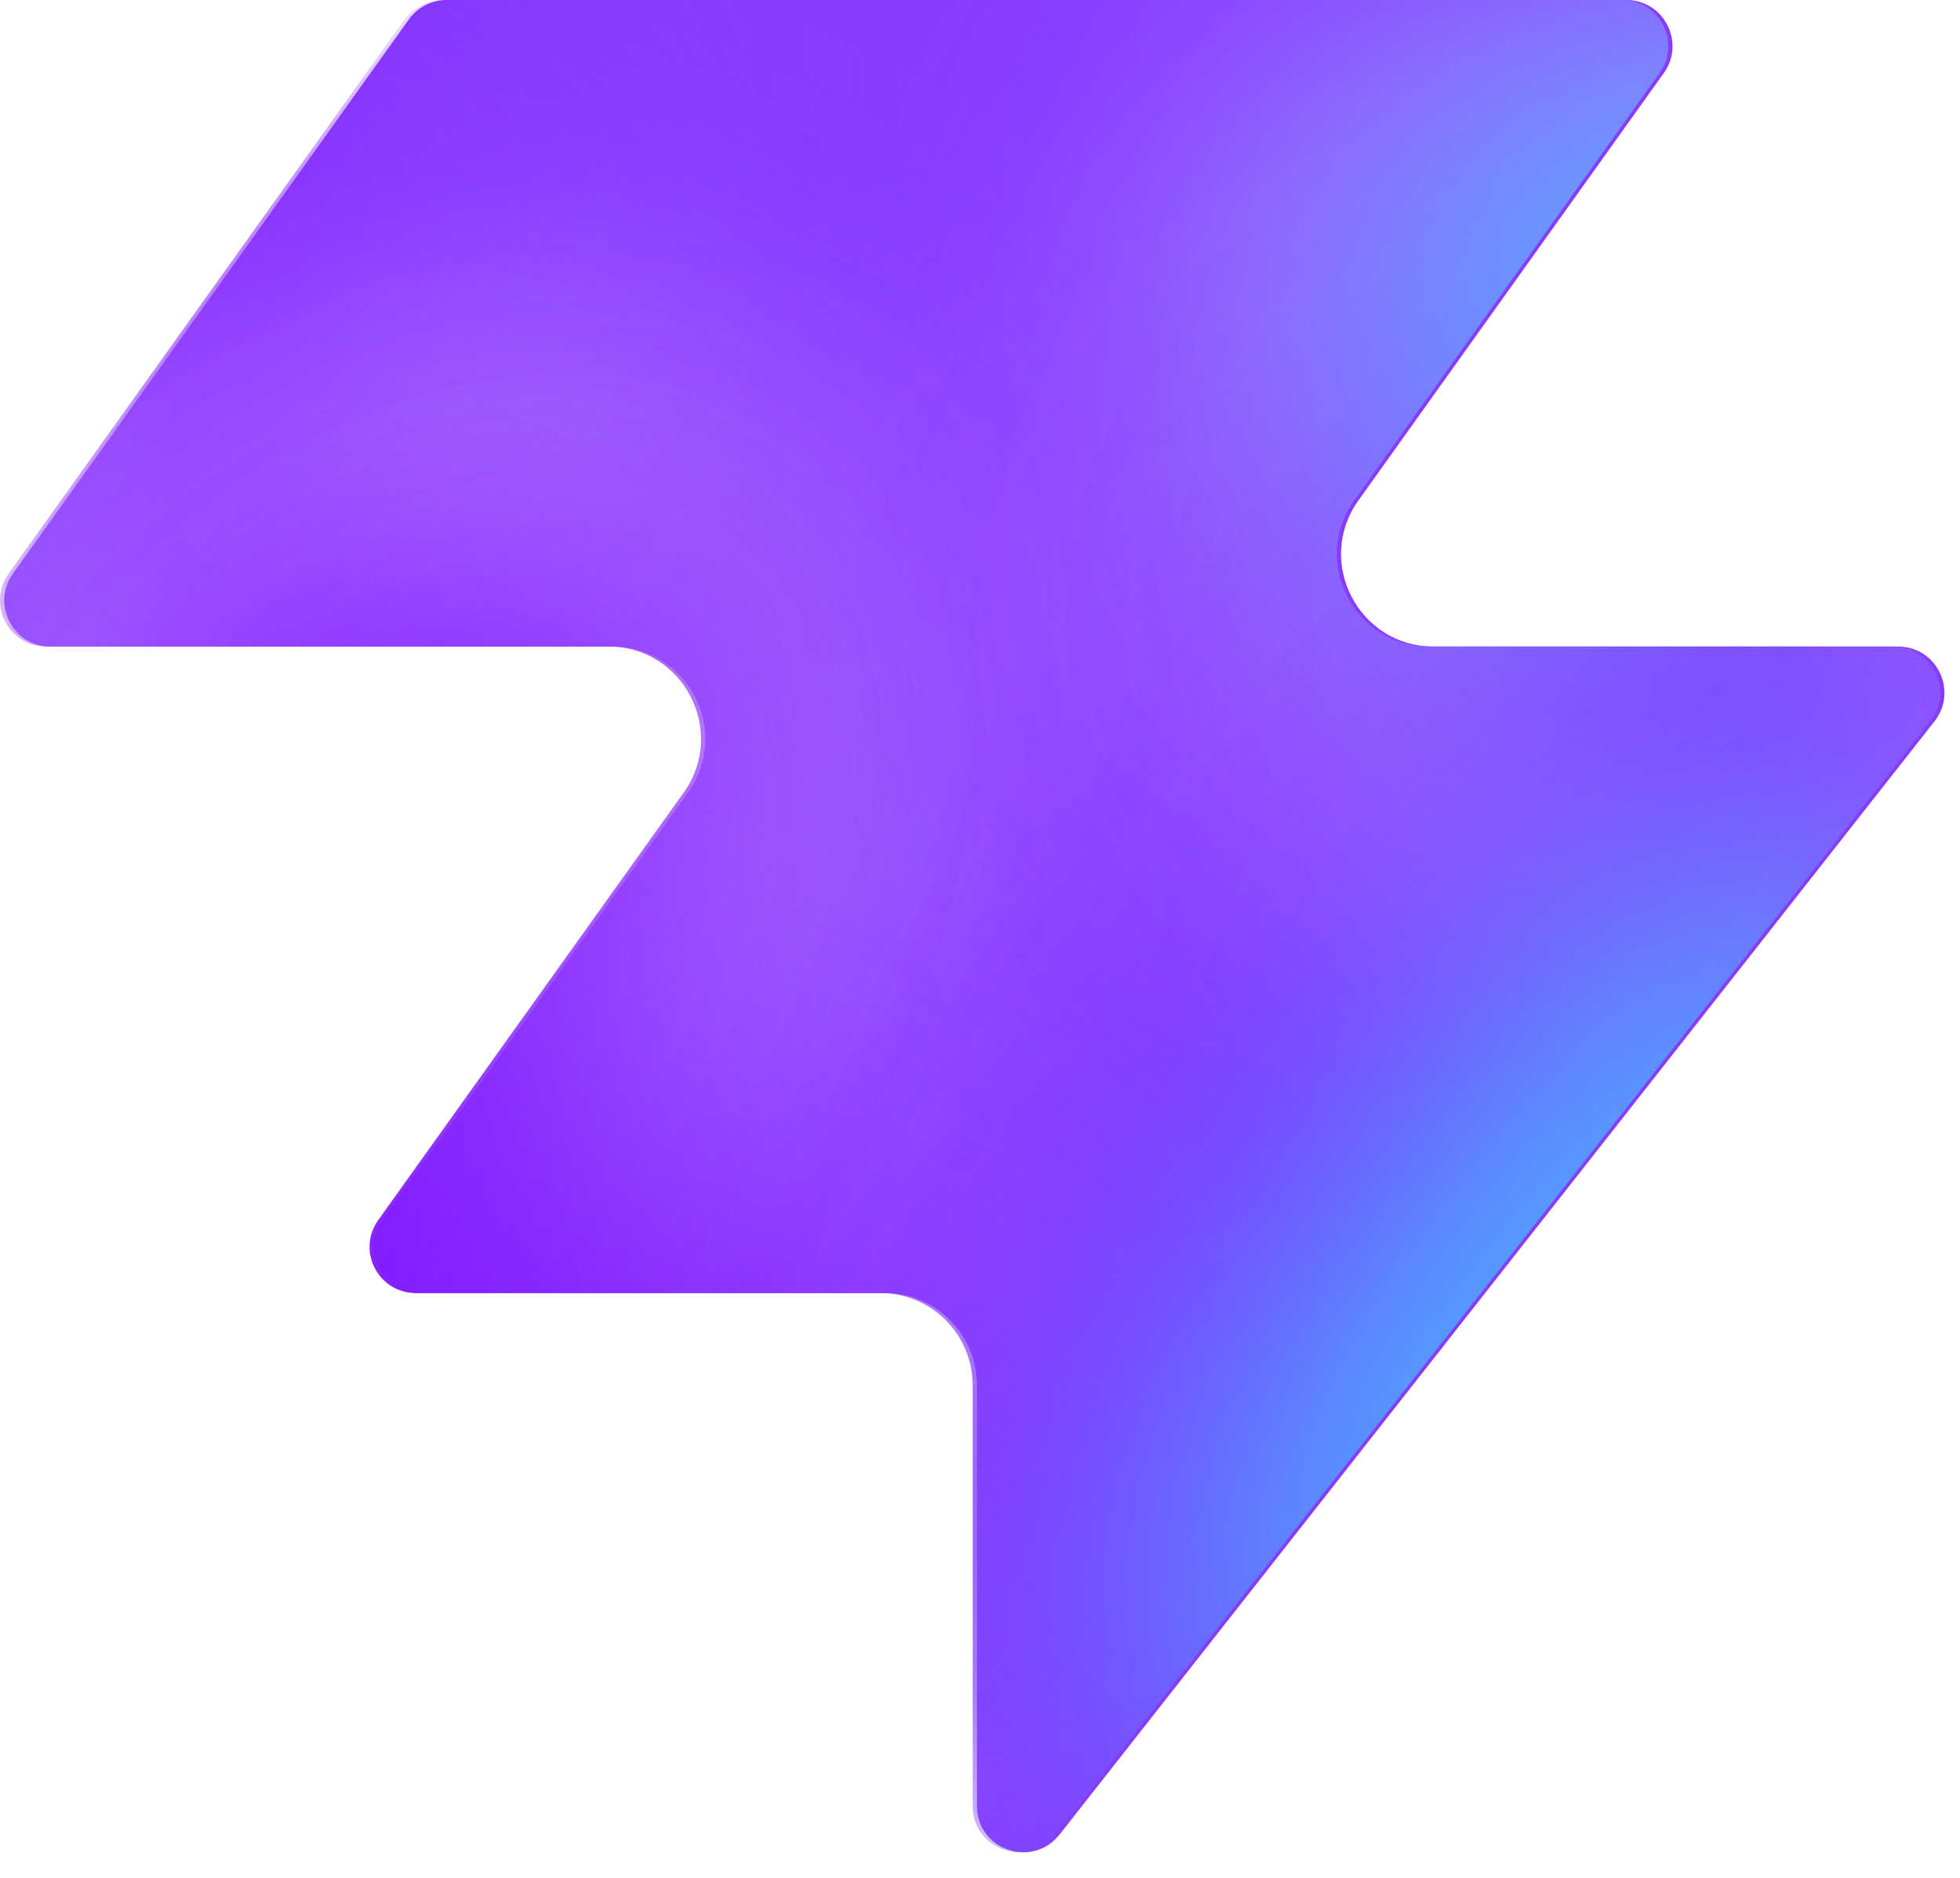
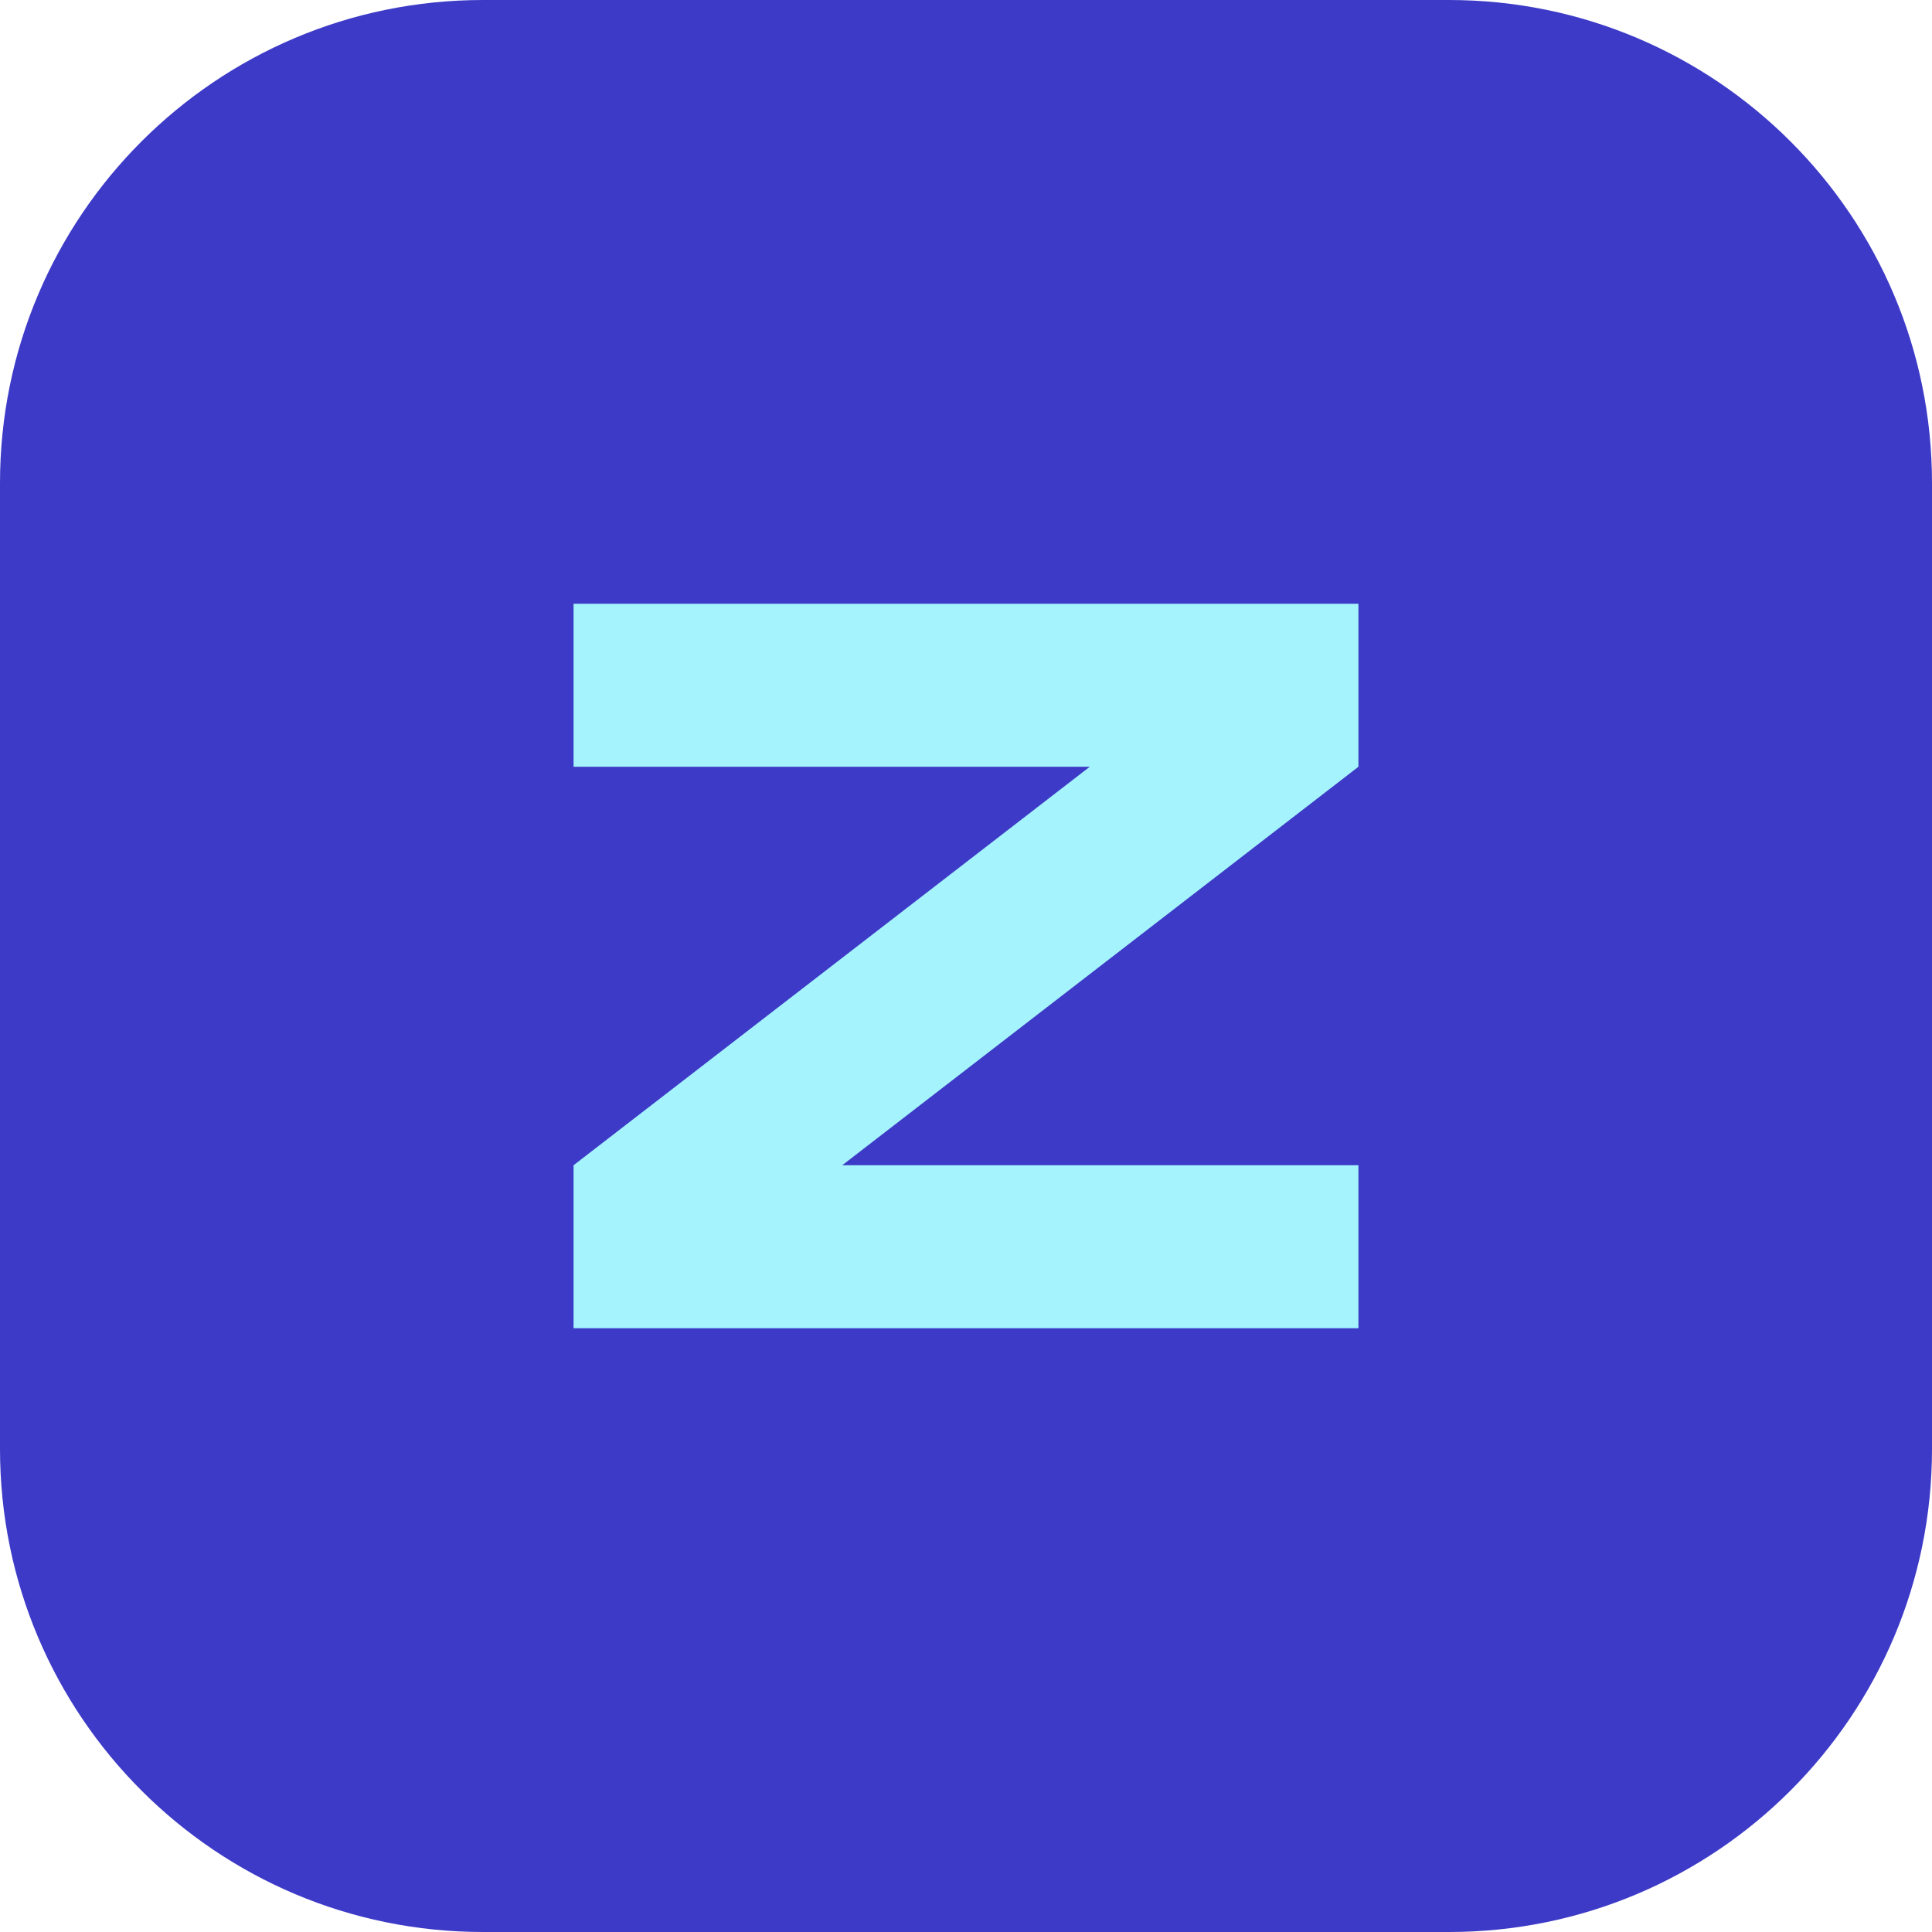
- <svg xmlns="http://www.w3.org/2000/svg" width="48" height="46" fill="none" viewBox="0 0 48 46">
-   <path fill="#863bff" d="M25.946 44.938c-.664.845-2.021.375-2.021-.698V33.937a2.26 2.26 0 0 0-2.262-2.262H10.287c-.92 0-1.456-1.04-.92-1.788l7.48-10.471c1.07-1.497 0-3.578-1.842-3.578H1.237c-.92 0-1.456-1.04-.92-1.788L10.013.474c.214-.297.556-.474.92-.474h28.894c.92 0 1.456 1.04.92 1.788l-7.48 10.471c-1.07 1.498 0 3.579 1.842 3.579h11.377c.943 0 1.473 1.088.89 1.83L25.947 44.94z" style="fill:#863bff;fill:color(display-p3 .525 .23 1);fill-opacity:1" />
-   <mask id="a" width="48" height="46" x="0" y="0" maskUnits="userSpaceOnUse" style="mask-type:alpha">
-     <path fill="#000" d="M25.842 44.938c-.664.844-2.021.375-2.021-.698V33.937a2.26 2.26 0 0 0-2.262-2.262H10.183c-.92 0-1.456-1.04-.92-1.788l7.48-10.471c1.07-1.498 0-3.579-1.842-3.579H1.133c-.92 0-1.456-1.04-.92-1.787L9.91.473c.214-.297.556-.474.92-.474h28.894c.92 0 1.456 1.04.92 1.788l-7.48 10.471c-1.07 1.498 0 3.578 1.842 3.578h11.377c.943 0 1.473 1.088.89 1.832L25.843 44.94z" style="fill:#000;fill-opacity:1" />
-   </mask>
-   <g mask="url(#a)">
-     <g filter="url(#b)">
-       <ellipse cx="5.508" cy="14.704" fill="#ede6ff" rx="5.508" ry="14.704" style="fill:#ede6ff;fill:color(display-p3 .927 .903 1);fill-opacity:1" transform="matrix(.00324 1 1 -.00324 -4.47 31.516)" />
-     </g>
-     <g filter="url(#c)">
-       <ellipse cx="10.399" cy="29.851" fill="#ede6ff" rx="10.399" ry="29.851" style="fill:#ede6ff;fill:color(display-p3 .927 .903 1);fill-opacity:1" transform="matrix(.00324 1 1 -.00324 -39.328 7.883)" />
-     </g>
-     <g filter="url(#d)">
-       <ellipse cx="5.508" cy="30.487" fill="#7e14ff" rx="5.508" ry="30.487" style="fill:#7e14ff;fill:color(display-p3 .492 .077 1);fill-opacity:1" transform="rotate(89.814 -25.913 -14.639)scale(1 -1)" />
-     </g>
-     <g filter="url(#e)">
-       <ellipse cx="5.508" cy="30.599" fill="#7e14ff" rx="5.508" ry="30.599" style="fill:#7e14ff;fill:color(display-p3 .492 .077 1);fill-opacity:1" transform="rotate(89.814 -32.644 -3.334)scale(1 -1)" />
-     </g>
-     <g filter="url(#f)">
-       <ellipse cx="5.508" cy="30.599" fill="#7e14ff" rx="5.508" ry="30.599" style="fill:#7e14ff;fill:color(display-p3 .492 .077 1);fill-opacity:1" transform="matrix(.00324 1 1 -.00324 -34.34 30.47)" />
-     </g>
-     <g filter="url(#g)">
-       <ellipse cx="14.072" cy="22.078" fill="#ede6ff" rx="14.072" ry="22.078" style="fill:#ede6ff;fill:color(display-p3 .927 .903 1);fill-opacity:1" transform="rotate(93.35 24.506 48.493)scale(-1 1)" />
-     </g>
-     <g filter="url(#h)">
-       <ellipse cx="3.47" cy="21.501" fill="#7e14ff" rx="3.47" ry="21.501" style="fill:#7e14ff;fill:color(display-p3 .492 .077 1);fill-opacity:1" transform="rotate(89.009 28.708 47.59)scale(-1 1)" />
-     </g>
-     <g filter="url(#i)">
-       <ellipse cx="3.47" cy="21.501" fill="#7e14ff" rx="3.47" ry="21.501" style="fill:#7e14ff;fill:color(display-p3 .492 .077 1);fill-opacity:1" transform="rotate(89.009 28.708 47.59)scale(-1 1)" />
-     </g>
-     <g filter="url(#j)">
-       <ellipse cx=".387" cy="8.972" fill="#7e14ff" rx="4.407" ry="29.108" style="fill:#7e14ff;fill:color(display-p3 .492 .077 1);fill-opacity:1" transform="rotate(39.51 .387 8.972)" />
-     </g>
-     <g filter="url(#k)">
-       <ellipse cx="47.523" cy="-6.092" fill="#7e14ff" rx="4.407" ry="29.108" style="fill:#7e14ff;fill:color(display-p3 .492 .077 1);fill-opacity:1" transform="rotate(37.892 47.523 -6.092)" />
-     </g>
-     <g filter="url(#l)">
-       <ellipse cx="41.412" cy="6.333" fill="#47bfff" rx="5.971" ry="9.665" style="fill:#47bfff;fill:color(display-p3 .28 .748 1);fill-opacity:1" transform="rotate(37.892 41.412 6.333)" />
-     </g>
-     <g filter="url(#m)">
-       <ellipse cx="-1.879" cy="38.332" fill="#7e14ff" rx="4.407" ry="29.108" style="fill:#7e14ff;fill:color(display-p3 .492 .077 1);fill-opacity:1" transform="rotate(37.892 -1.88 38.332)" />
-     </g>
-     <g filter="url(#n)">
-       <ellipse cx="-1.879" cy="38.332" fill="#7e14ff" rx="4.407" ry="29.108" style="fill:#7e14ff;fill:color(display-p3 .492 .077 1);fill-opacity:1" transform="rotate(37.892 -1.88 38.332)" />
-     </g>
-     <g filter="url(#o)">
-       <ellipse cx="35.651" cy="29.907" fill="#7e14ff" rx="4.407" ry="29.108" style="fill:#7e14ff;fill:color(display-p3 .492 .077 1);fill-opacity:1" transform="rotate(37.892 35.651 29.907)" />
-     </g>
-     <g filter="url(#p)">
-       <ellipse cx="38.418" cy="32.4" fill="#47bfff" rx="5.971" ry="15.297" style="fill:#47bfff;fill:color(display-p3 .28 .748 1);fill-opacity:1" transform="rotate(37.892 38.418 32.4)" />
-     </g>
-   </g>
-   <defs>
-     <filter id="b" width="60.045" height="41.654" x="-19.77" y="16.149" color-interpolation-filters="sRGB" filterUnits="userSpaceOnUse">
-       <feFlood flood-opacity="0" result="BackgroundImageFix" />
-       <feBlend in="SourceGraphic" in2="BackgroundImageFix" result="shape" />
-       <feGaussianBlur result="effect1_foregroundBlur_2002_17158" stdDeviation="7.659" />
-     </filter>
-     <filter id="c" width="90.34" height="51.437" x="-54.613" y="-7.533" color-interpolation-filters="sRGB" filterUnits="userSpaceOnUse">
-       <feFlood flood-opacity="0" result="BackgroundImageFix" />
-       <feBlend in="SourceGraphic" in2="BackgroundImageFix" result="shape" />
-       <feGaussianBlur result="effect1_foregroundBlur_2002_17158" stdDeviation="7.659" />
-     </filter>
-     <filter id="d" width="79.355" height="29.4" x="-49.64" y="2.03" color-interpolation-filters="sRGB" filterUnits="userSpaceOnUse">
-       <feFlood flood-opacity="0" result="BackgroundImageFix" />
-       <feBlend in="SourceGraphic" in2="BackgroundImageFix" result="shape" />
-       <feGaussianBlur result="effect1_foregroundBlur_2002_17158" stdDeviation="4.596" />
-     </filter>
-     <filter id="e" width="79.579" height="29.4" x="-45.045" y="20.029" color-interpolation-filters="sRGB" filterUnits="userSpaceOnUse">
-       <feFlood flood-opacity="0" result="BackgroundImageFix" />
-       <feBlend in="SourceGraphic" in2="BackgroundImageFix" result="shape" />
-       <feGaussianBlur result="effect1_foregroundBlur_2002_17158" stdDeviation="4.596" />
-     </filter>
-     <filter id="f" width="79.579" height="29.4" x="-43.513" y="21.178" color-interpolation-filters="sRGB" filterUnits="userSpaceOnUse">
-       <feFlood flood-opacity="0" result="BackgroundImageFix" />
-       <feBlend in="SourceGraphic" in2="BackgroundImageFix" result="shape" />
-       <feGaussianBlur result="effect1_foregroundBlur_2002_17158" stdDeviation="4.596" />
-     </filter>
-     <filter id="g" width="74.749" height="58.852" x="15.756" y="-17.901" color-interpolation-filters="sRGB" filterUnits="userSpaceOnUse">
-       <feFlood flood-opacity="0" result="BackgroundImageFix" />
-       <feBlend in="SourceGraphic" in2="BackgroundImageFix" result="shape" />
-       <feGaussianBlur result="effect1_foregroundBlur_2002_17158" stdDeviation="7.659" />
-     </filter>
-     <filter id="h" width="61.377" height="25.362" x="23.548" y="2.284" color-interpolation-filters="sRGB" filterUnits="userSpaceOnUse">
-       <feFlood flood-opacity="0" result="BackgroundImageFix" />
-       <feBlend in="SourceGraphic" in2="BackgroundImageFix" result="shape" />
-       <feGaussianBlur result="effect1_foregroundBlur_2002_17158" stdDeviation="4.596" />
-     </filter>
-     <filter id="i" width="61.377" height="25.362" x="23.548" y="2.284" color-interpolation-filters="sRGB" filterUnits="userSpaceOnUse">
-       <feFlood flood-opacity="0" result="BackgroundImageFix" />
-       <feBlend in="SourceGraphic" in2="BackgroundImageFix" result="shape" />
-       <feGaussianBlur result="effect1_foregroundBlur_2002_17158" stdDeviation="4.596" />
-     </filter>
-     <filter id="j" width="56.045" height="63.649" x="-27.636" y="-22.853" color-interpolation-filters="sRGB" filterUnits="userSpaceOnUse">
-       <feFlood flood-opacity="0" result="BackgroundImageFix" />
-       <feBlend in="SourceGraphic" in2="BackgroundImageFix" result="shape" />
-       <feGaussianBlur result="effect1_foregroundBlur_2002_17158" stdDeviation="4.596" />
-     </filter>
-     <filter id="k" width="54.814" height="64.646" x="20.116" y="-38.415" color-interpolation-filters="sRGB" filterUnits="userSpaceOnUse">
-       <feFlood flood-opacity="0" result="BackgroundImageFix" />
-       <feBlend in="SourceGraphic" in2="BackgroundImageFix" result="shape" />
-       <feGaussianBlur result="effect1_foregroundBlur_2002_17158" stdDeviation="4.596" />
-     </filter>
-     <filter id="l" width="33.541" height="35.313" x="24.641" y="-11.323" color-interpolation-filters="sRGB" filterUnits="userSpaceOnUse">
-       <feFlood flood-opacity="0" result="BackgroundImageFix" />
-       <feBlend in="SourceGraphic" in2="BackgroundImageFix" result="shape" />
-       <feGaussianBlur result="effect1_foregroundBlur_2002_17158" stdDeviation="4.596" />
-     </filter>
-     <filter id="m" width="54.814" height="64.646" x="-29.286" y="6.009" color-interpolation-filters="sRGB" filterUnits="userSpaceOnUse">
-       <feFlood flood-opacity="0" result="BackgroundImageFix" />
-       <feBlend in="SourceGraphic" in2="BackgroundImageFix" result="shape" />
-       <feGaussianBlur result="effect1_foregroundBlur_2002_17158" stdDeviation="4.596" />
-     </filter>
-     <filter id="n" width="54.814" height="64.646" x="-29.286" y="6.009" color-interpolation-filters="sRGB" filterUnits="userSpaceOnUse">
-       <feFlood flood-opacity="0" result="BackgroundImageFix" />
-       <feBlend in="SourceGraphic" in2="BackgroundImageFix" result="shape" />
-       <feGaussianBlur result="effect1_foregroundBlur_2002_17158" stdDeviation="4.596" />
-     </filter>
-     <filter id="o" width="54.814" height="64.646" x="8.244" y="-2.416" color-interpolation-filters="sRGB" filterUnits="userSpaceOnUse">
-       <feFlood flood-opacity="0" result="BackgroundImageFix" />
-       <feBlend in="SourceGraphic" in2="BackgroundImageFix" result="shape" />
-       <feGaussianBlur result="effect1_foregroundBlur_2002_17158" stdDeviation="4.596" />
-     </filter>
-     <filter id="p" width="39.409" height="43.623" x="18.713" y="10.588" color-interpolation-filters="sRGB" filterUnits="userSpaceOnUse">
-       <feFlood flood-opacity="0" result="BackgroundImageFix" />
-       <feBlend in="SourceGraphic" in2="BackgroundImageFix" result="shape" />
-       <feGaussianBlur result="effect1_foregroundBlur_2002_17158" stdDeviation="4.596" />
-     </filter>
-   </defs>
+ <svg xmlns="http://www.w3.org/2000/svg" viewBox="0 0 64 64" width="64" height="64">
+   <rect width="64" height="64" rx="16" fill="#3D3AC7" />
+   <path d="M19 20h26v5.4L27.9 38.6H45V44H19v-5.4L36.1 25.4H19V20Z" fill="#A5F3FC" />
</svg>
